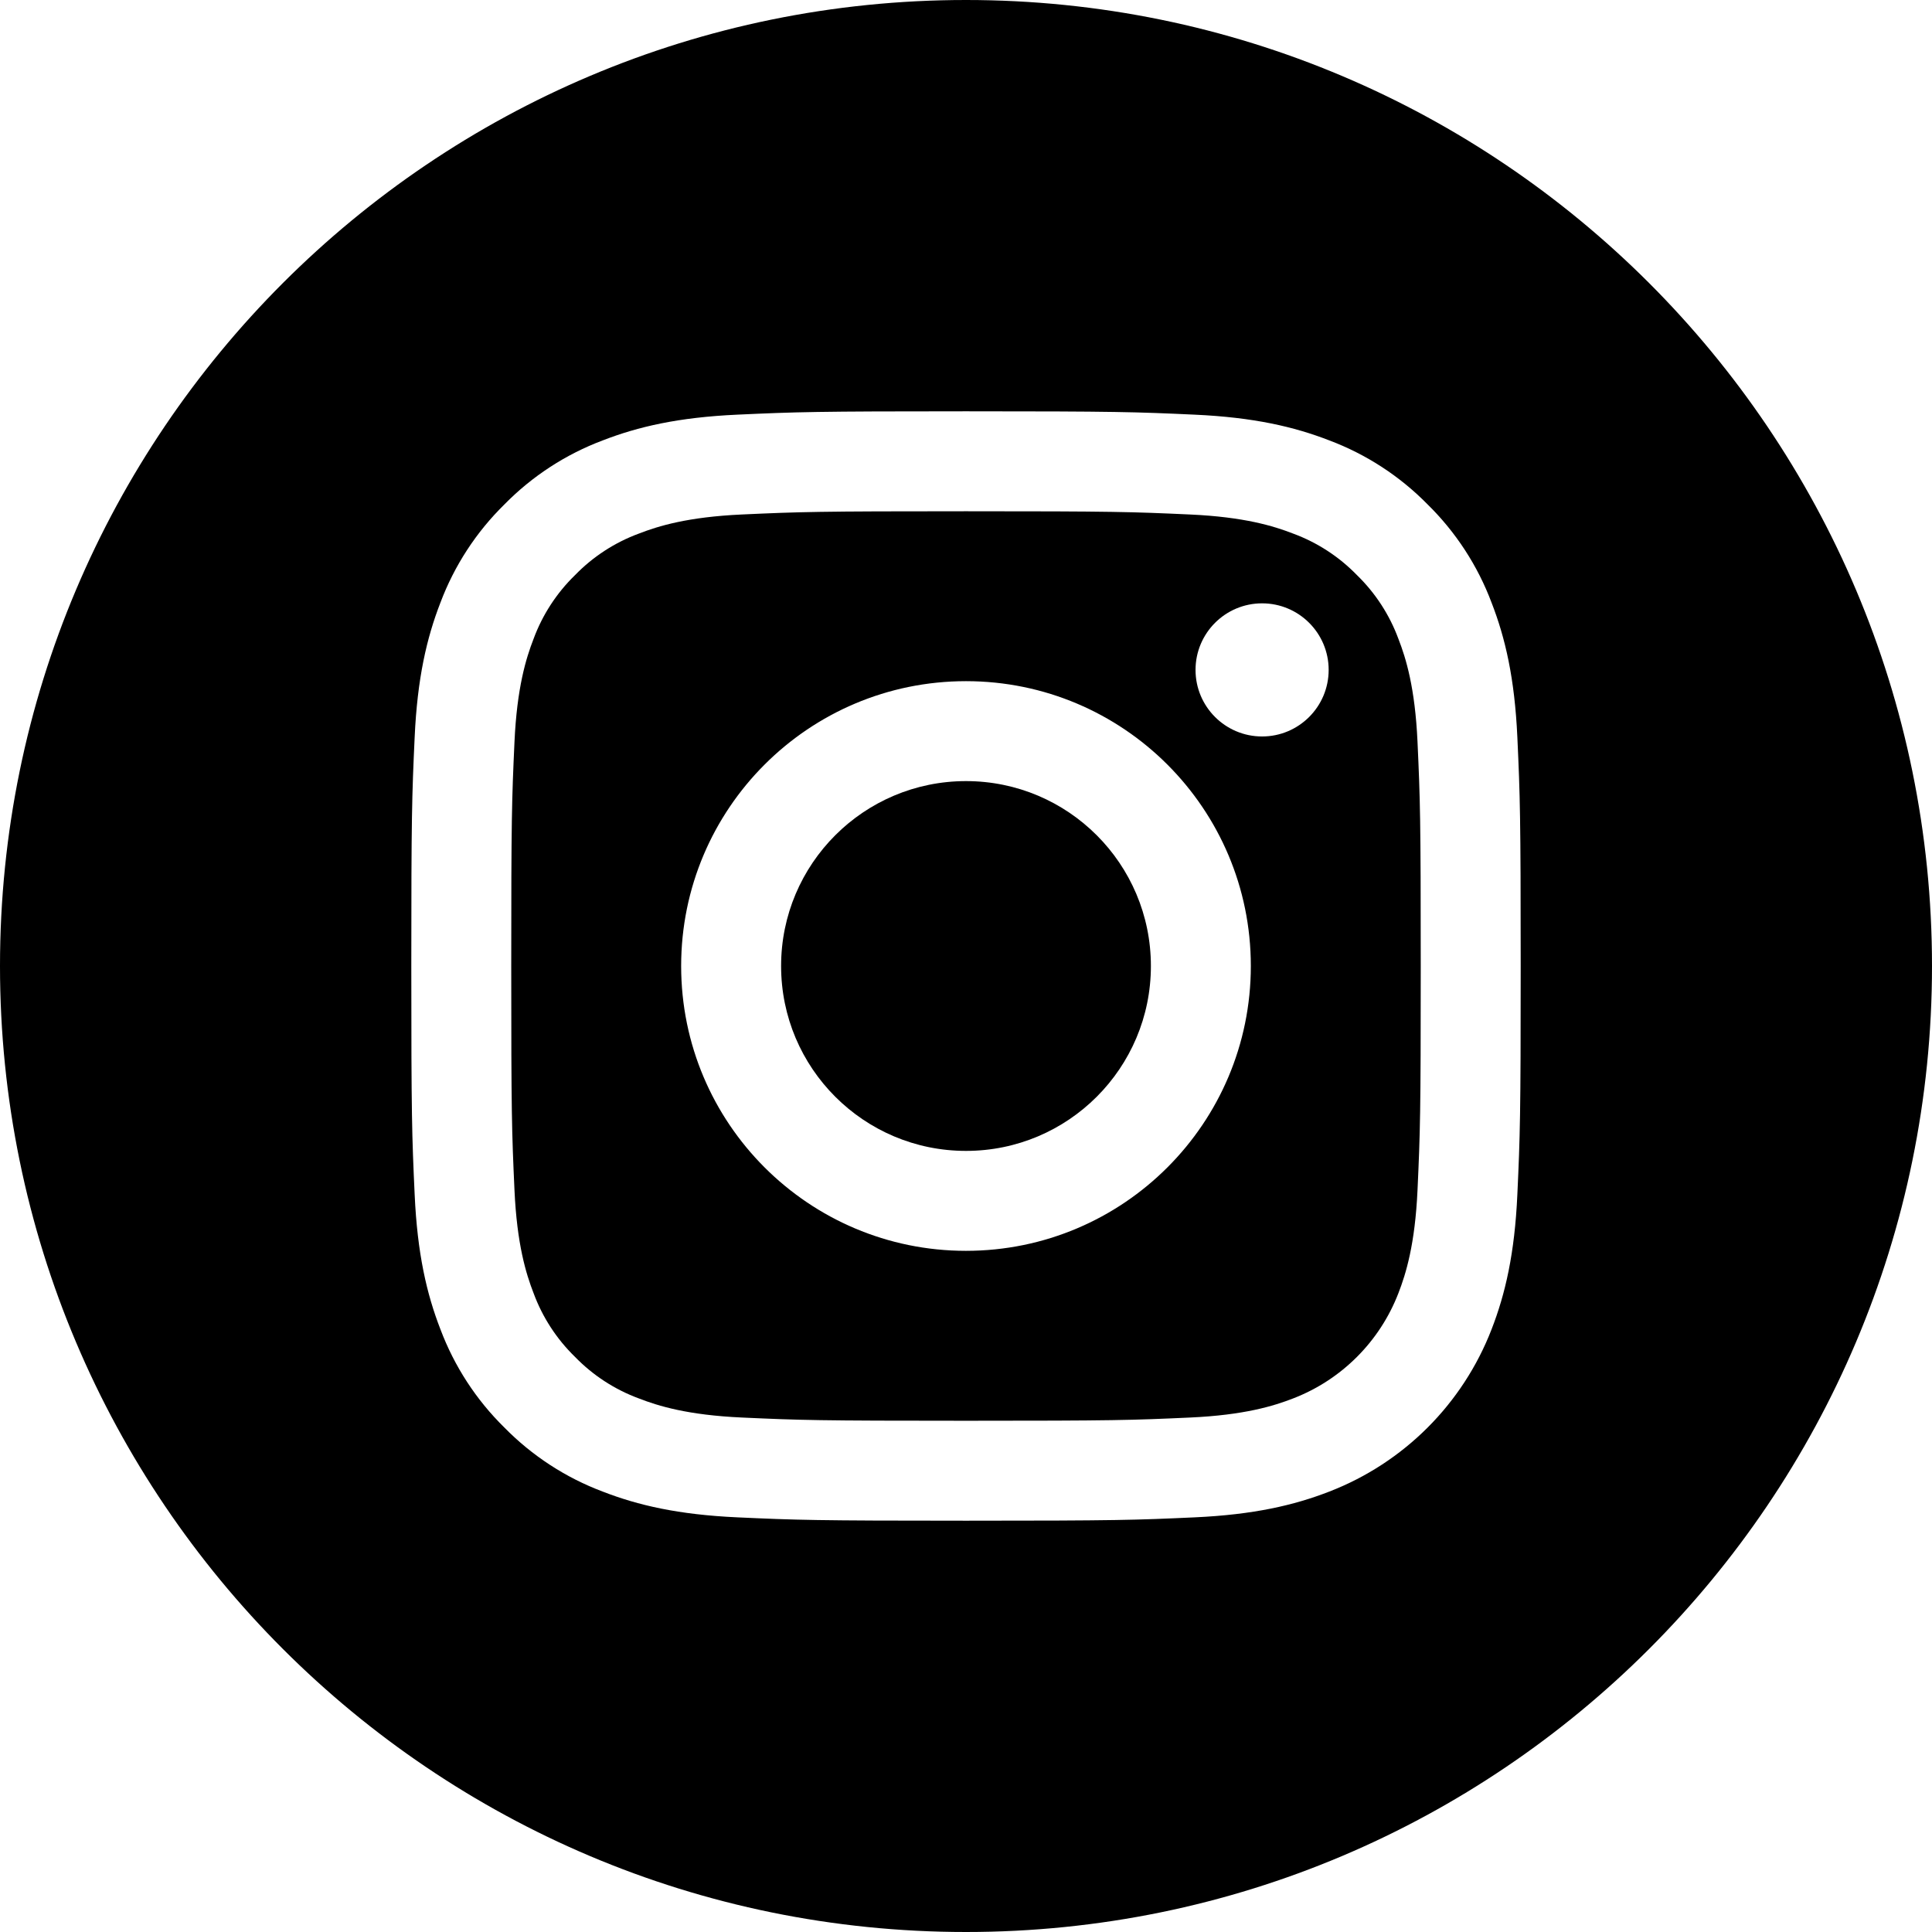
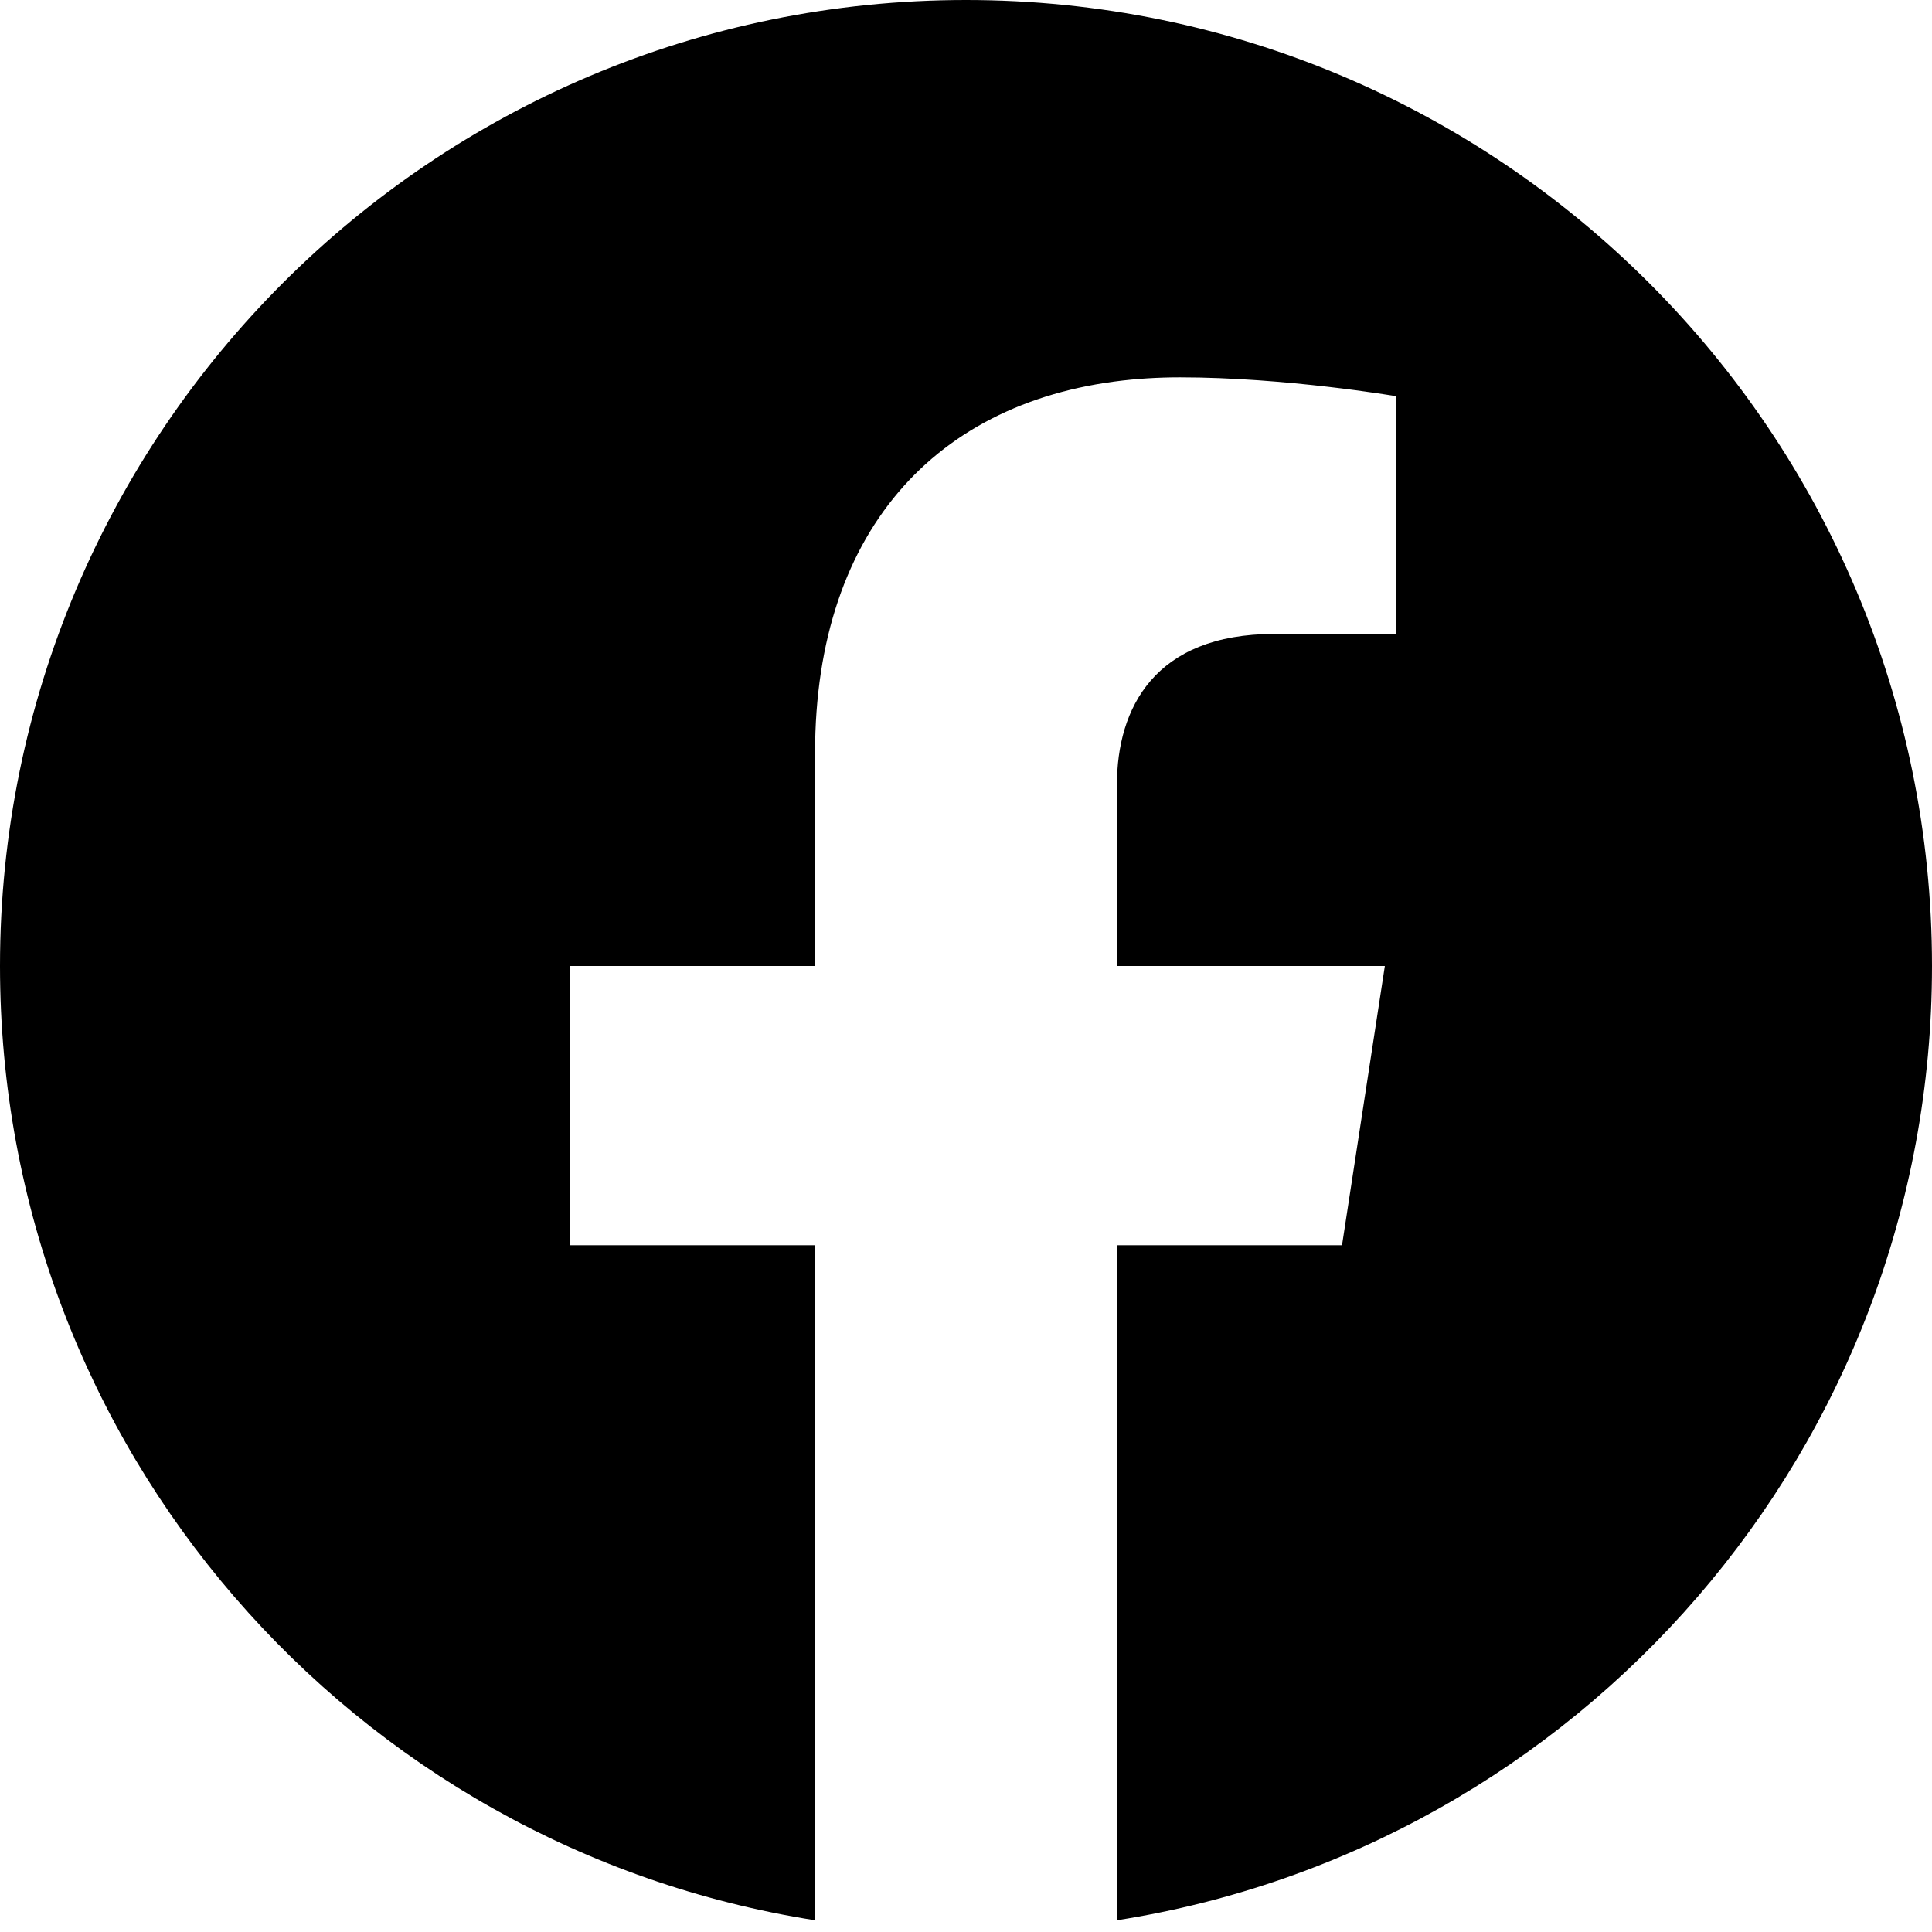
- <svg xmlns="http://www.w3.org/2000/svg" viewBox="0 0 512 512">
-   <path d="M305 256c0 27.063-21.938 49-49 49s-49-21.938-49-49 21.938-49 49-49 49 21.938 49 49zm0 0" />
-   <path d="M370.594 169.305a45.546 45.546 0 00-10.996-16.903 45.514 45.514 0 00-16.903-10.996c-5.18-2.011-12.96-4.406-27.293-5.058-15.504-.707-20.152-.86-59.402-.86-39.254 0-43.902.149-59.402.856-14.332.656-22.118 3.05-27.293 5.062a45.483 45.483 0 00-16.903 10.996 45.572 45.572 0 00-11 16.903c-2.011 5.18-4.406 12.965-5.058 27.297-.707 15.5-.86 20.148-.86 59.402 0 39.25.153 43.898.86 59.402.652 14.332 3.047 22.114 5.058 27.293a45.563 45.563 0 0010.996 16.903 45.514 45.514 0 0016.903 10.996c5.18 2.015 12.965 4.41 27.297 5.062 15.5.707 20.144.856 59.398.856 39.258 0 43.906-.149 59.402-.856 14.332-.652 22.118-3.047 27.297-5.062a48.68 48.68 0 0027.899-27.899c2.011-5.18 4.406-12.96 5.062-27.293.707-15.504.856-20.152.856-59.402 0-39.254-.149-43.902-.856-59.402-.652-14.332-3.047-22.118-5.062-27.297zM256 331.485c-41.691 0-75.488-33.794-75.488-75.485s33.797-75.484 75.488-75.484c41.688 0 75.484 33.793 75.484 75.484S297.688 331.484 256 331.484zm78.469-136.313c-9.742 0-17.64-7.899-17.64-17.64s7.898-17.641 17.64-17.641 17.64 7.898 17.64 17.64c-.004 9.742-7.898 17.64-17.64 17.64zm0 0" />
-   <path d="M256 0C114.637 0 0 114.637 0 256s114.637 256 256 256 256-114.637 256-256S397.363 0 256 0zm146.113 316.605c-.71 15.649-3.199 26.333-6.832 35.684a75.164 75.164 0 01-42.992 42.992c-9.348 3.633-20.035 6.117-35.68 6.832-15.675.715-20.683.887-60.605.887-39.926 0-44.93-.172-60.61-.887-15.644-.715-26.331-3.199-35.68-6.832a72.018 72.018 0 01-26.038-16.957 72.044 72.044 0 01-16.953-26.035c-3.633-9.348-6.121-20.035-6.832-35.68-.723-15.68-.891-20.687-.891-60.609s.168-44.93.887-60.605c.71-15.649 3.195-26.332 6.828-35.684a72.013 72.013 0 0116.96-26.035 72.003 72.003 0 0126.036-16.957c9.352-3.633 20.035-6.117 35.684-6.832C211.07 109.172 216.078 109 256 109s44.93.172 60.605.89c15.649.712 26.332 3.196 35.684 6.825a72.061 72.061 0 0126.04 16.96 72.027 72.027 0 0116.952 26.036c3.637 9.352 6.121 20.035 6.836 35.684.715 15.675.883 20.683.883 60.605s-.168 44.93-.887 60.605zm0 0" />
+ <svg xmlns="http://www.w3.org/2000/svg" viewBox="0 0 500 500">
+   <path fill-rule="evenodd" d="M250 0c138.071 0 250 111.929 250 250 0 124.782-91.421 228.208-210.938 246.963V322.266h58.252L358.398 250h-69.336v-46.896c0-19.77 9.686-39.042 40.742-39.042h31.524V102.54s-28.61-4.883-55.962-4.883c-2.855 0-5.66.087-8.415.259l-1.646.114c-51.389 3.881-84.368 37.996-84.368 96.893V250h-63.476v72.266h63.476v174.697C91.421 478.208 0 374.783 0 250 0 111.929 111.929 0 250 0z" />
</svg>
